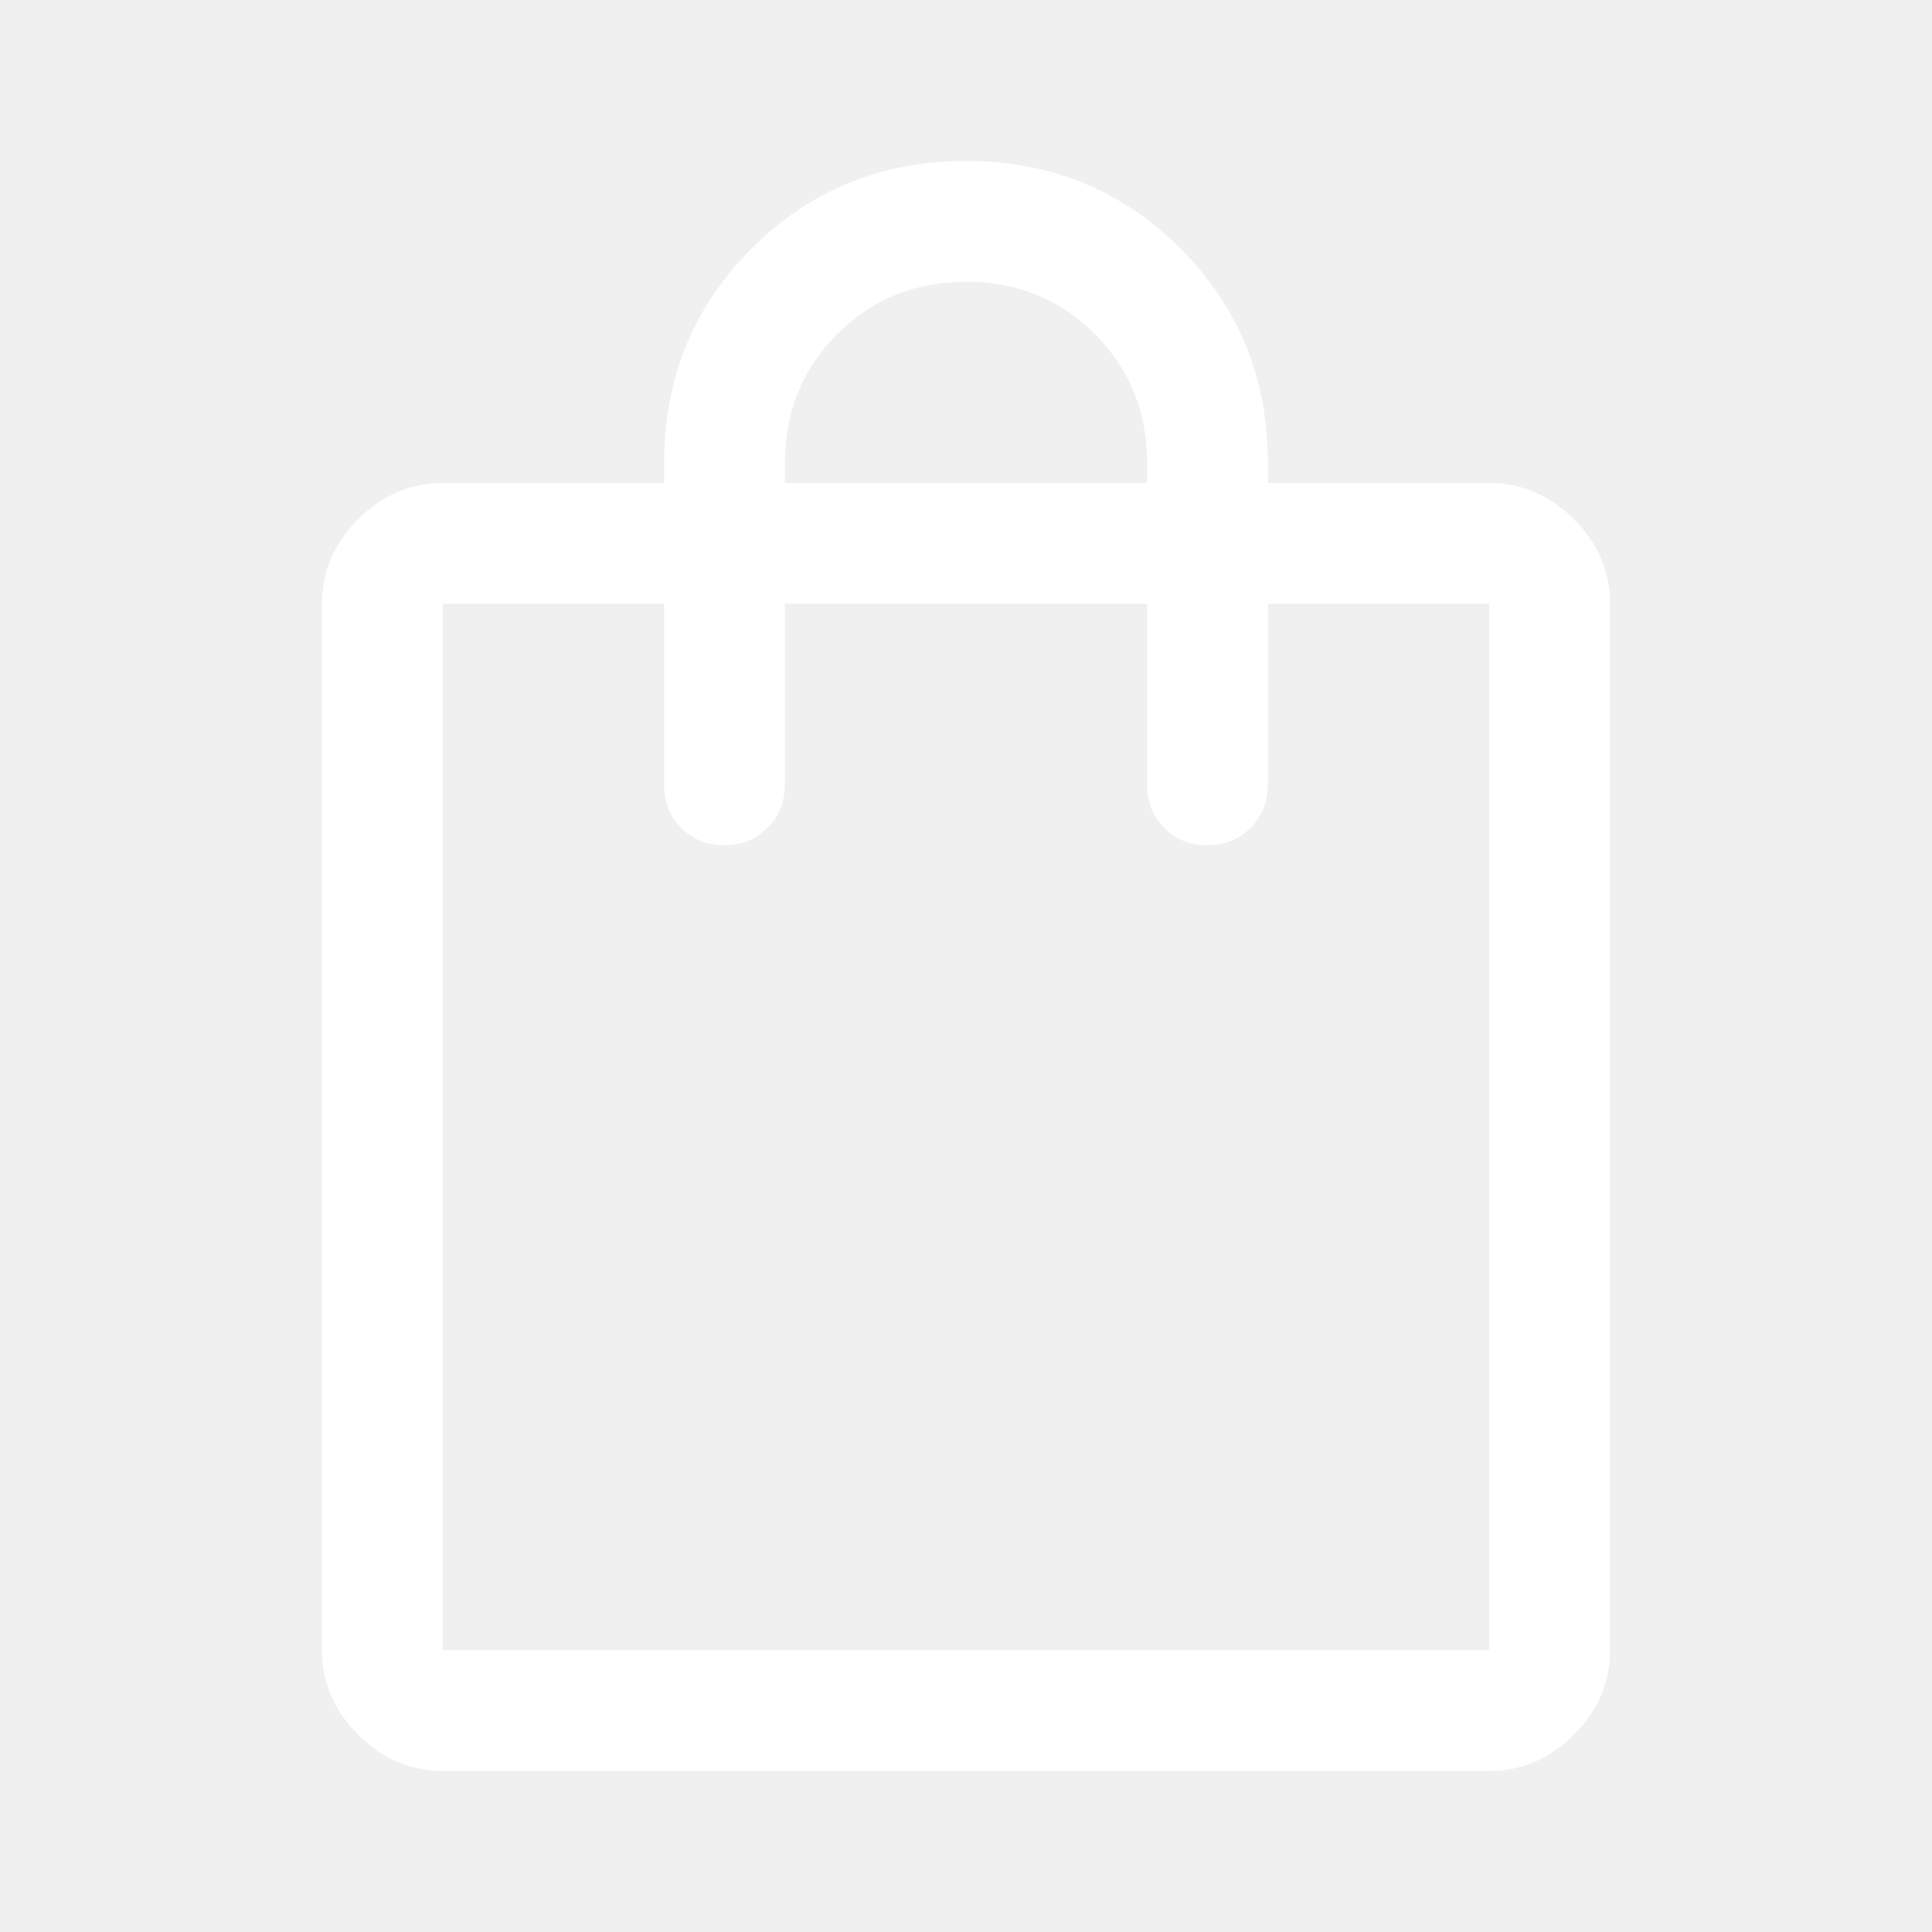
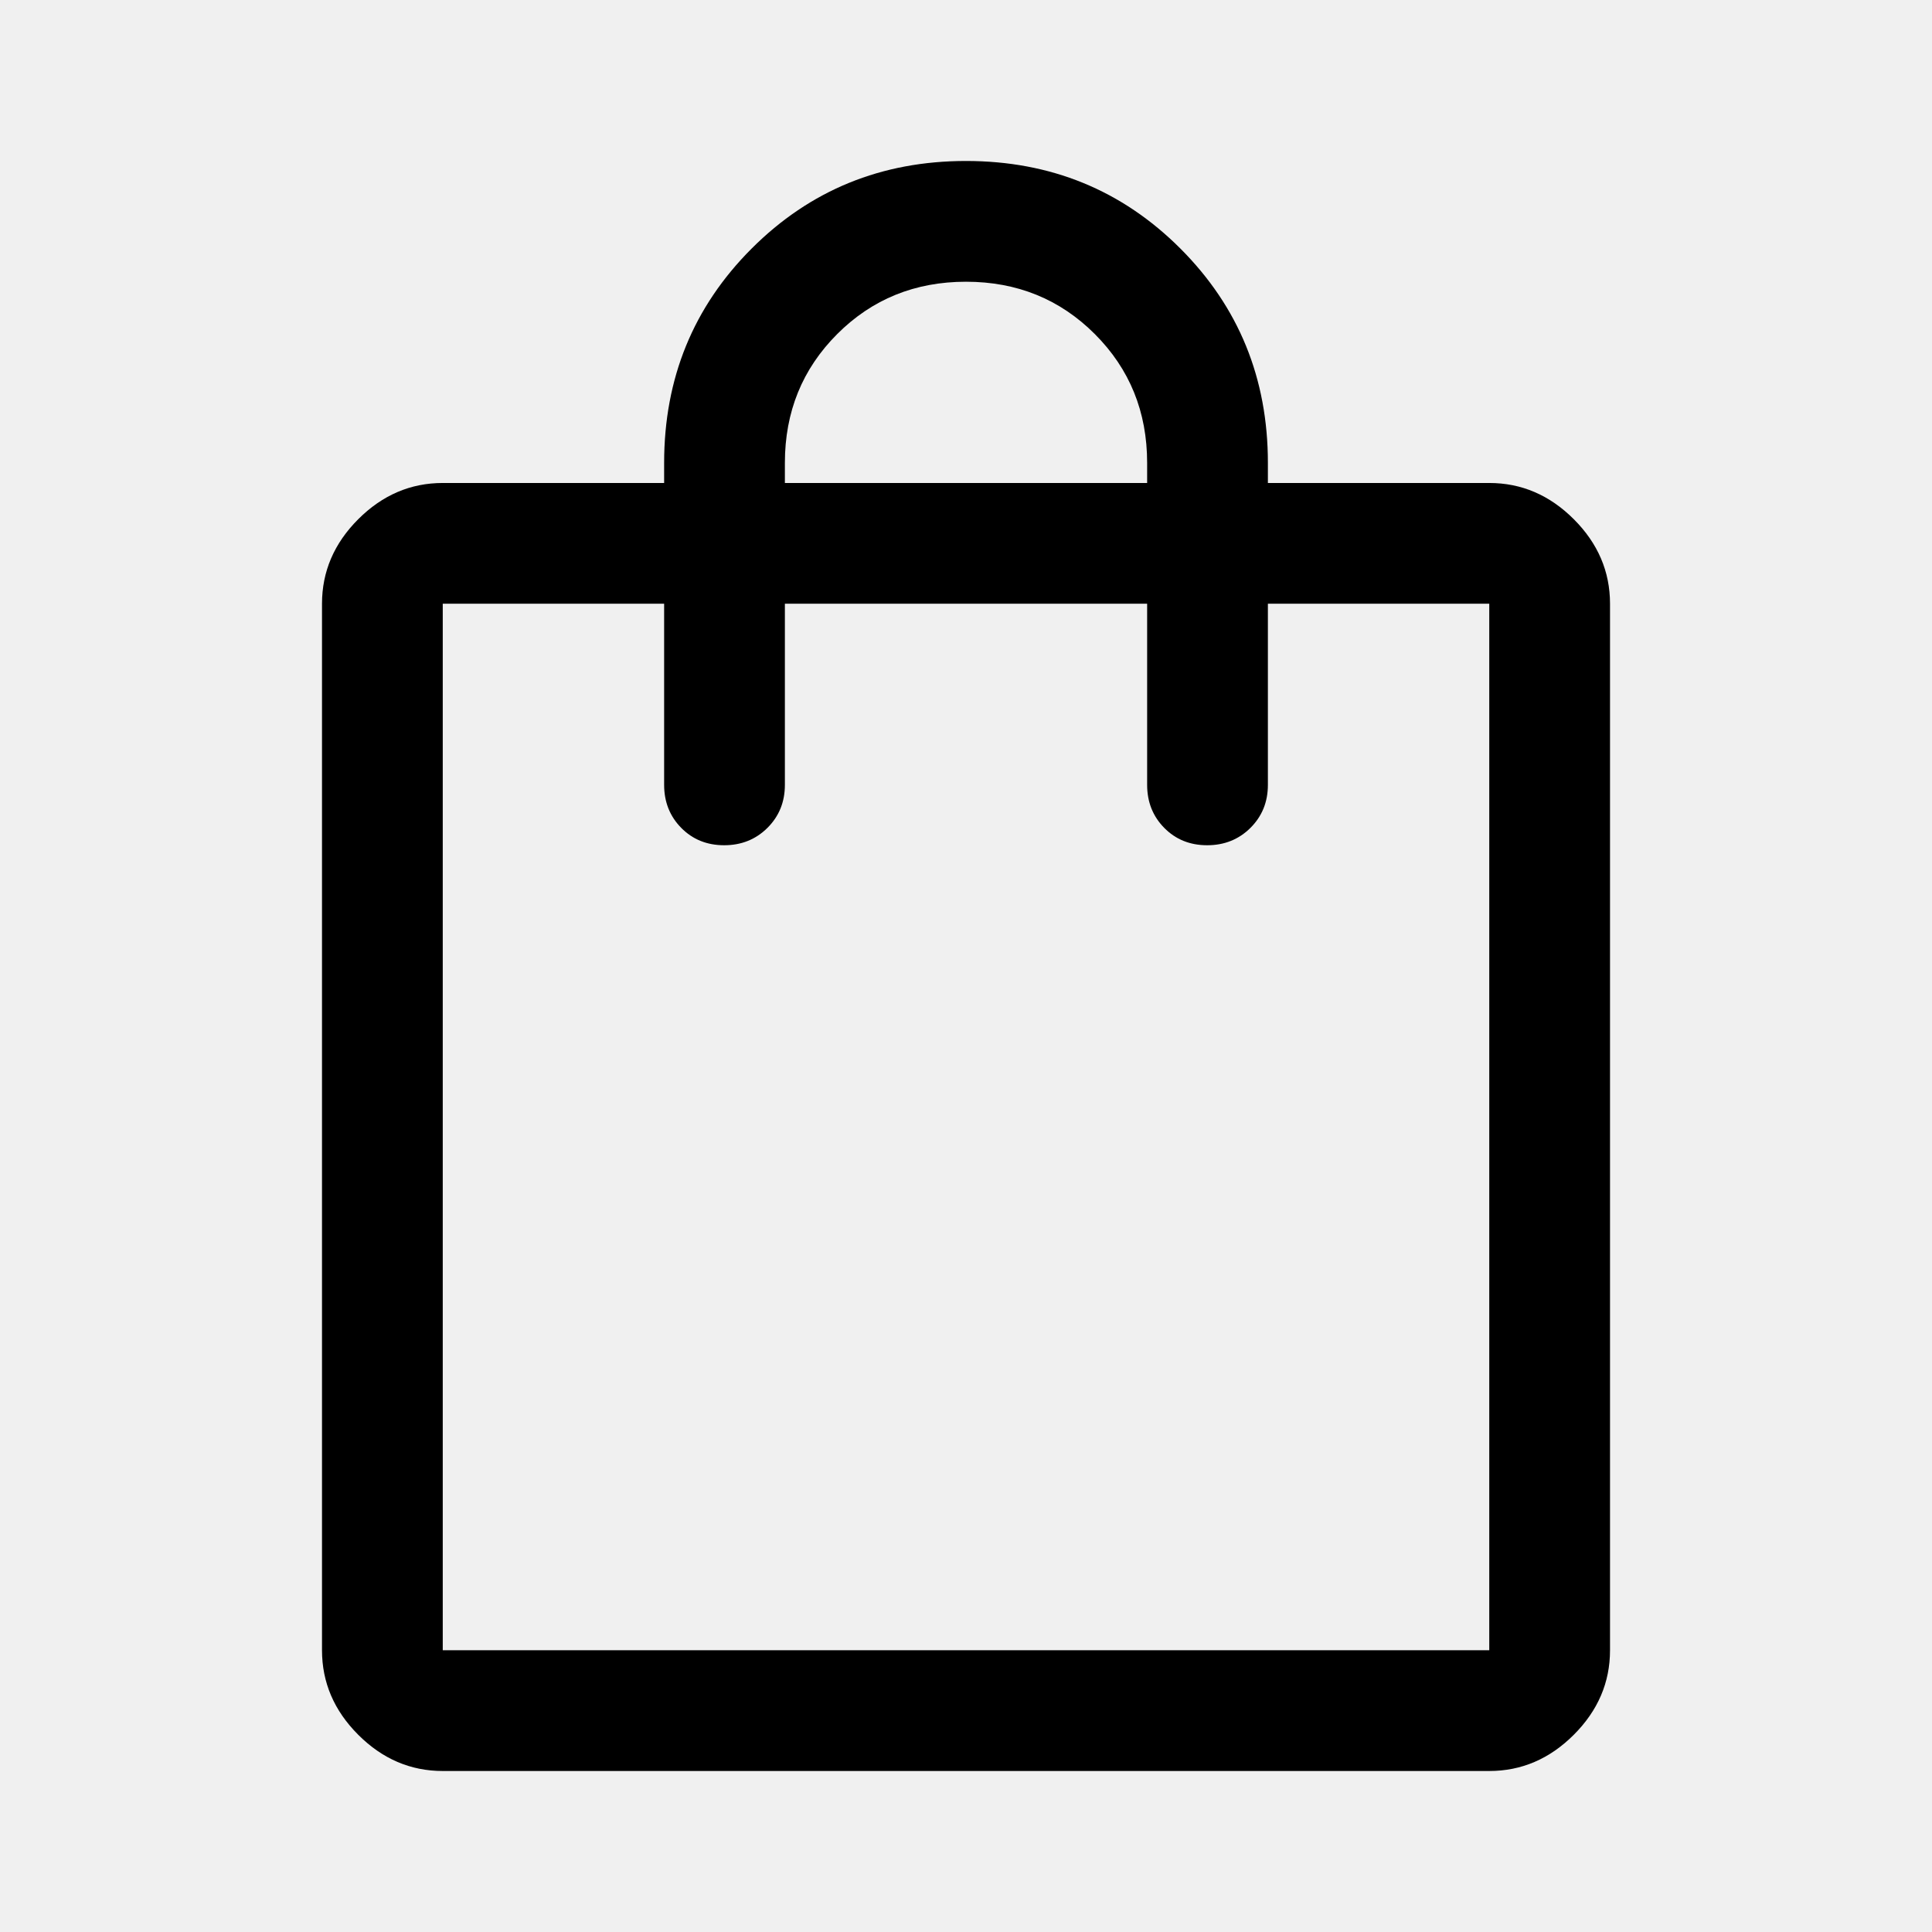
<svg xmlns="http://www.w3.org/2000/svg" version="1.1" width="48" height="48" viewBox="0,0,256,256">
-   <g fill="#ffffff" fill-rule="nonzero" stroke="none" stroke-width="1" stroke-linecap="butt" stroke-linejoin="miter" stroke-miterlimit="10" stroke-dasharray="" stroke-dashoffset="0" font-family="none" font-weight="none" font-size="none" text-anchor="none" style="mix-blend-mode: normal">
+   <g fill="#000" fill-rule="nonzero" stroke="none" stroke-width="1" stroke-linecap="butt" stroke-linejoin="miter" stroke-miterlimit="10" stroke-dasharray="" stroke-dashoffset="0" font-family="none" font-weight="none" font-size="none" text-anchor="none" style="mix-blend-mode: normal">
    <g transform="translate(0,256) scale(0.26667,0.26667)">
      <path d="M220,-80c-16,0 -30,-6 -42,-18c-12,-12 -18,-26 -18,-42v-520c0,-16 6,-30 18,-42c12,-12 26,-18 42,-18h110v-10c0,-42 14.5,-77.5 43.5,-106.5c29,-29 64.5,-43.5 106.5,-43.5c42,0 77.5,14.5 106.5,43.5c29,29 43.5,64.5 43.5,106.5v10h110c16,0 30,6 42,18c12,12 18,26 18,42v520c0,16 -6,30 -18,42c-12,12 -26,18 -42,18zM220,-140h520v-520h-110v90c0,8.5 -2.892,15.625 -8.675,21.375c-5.784,5.75 -12.951,8.625 -21.5,8.625c-8.55,0 -15.658,-2.875 -21.325,-8.625c-5.667,-5.75 -8.5,-12.875 -8.5,-21.375v-90h-180v90c0,8.5 -2.892,15.625 -8.675,21.375c-5.784,5.75 -12.951,8.625 -21.5,8.625c-8.55,0 -15.658,-2.875 -21.325,-8.625c-5.667,-5.75 -8.5,-12.875 -8.5,-21.375v-90h-110zM390,-720h180v-10c0,-25.333 -8.667,-46.667 -26,-64c-17.333,-17.333 -38.667,-26 -64,-26c-25.333,0 -46.667,8.667 -64,26c-17.333,17.333 -26,38.667 -26,64zM220,-140v-520z" />
    </g>
  </g>
</svg>
